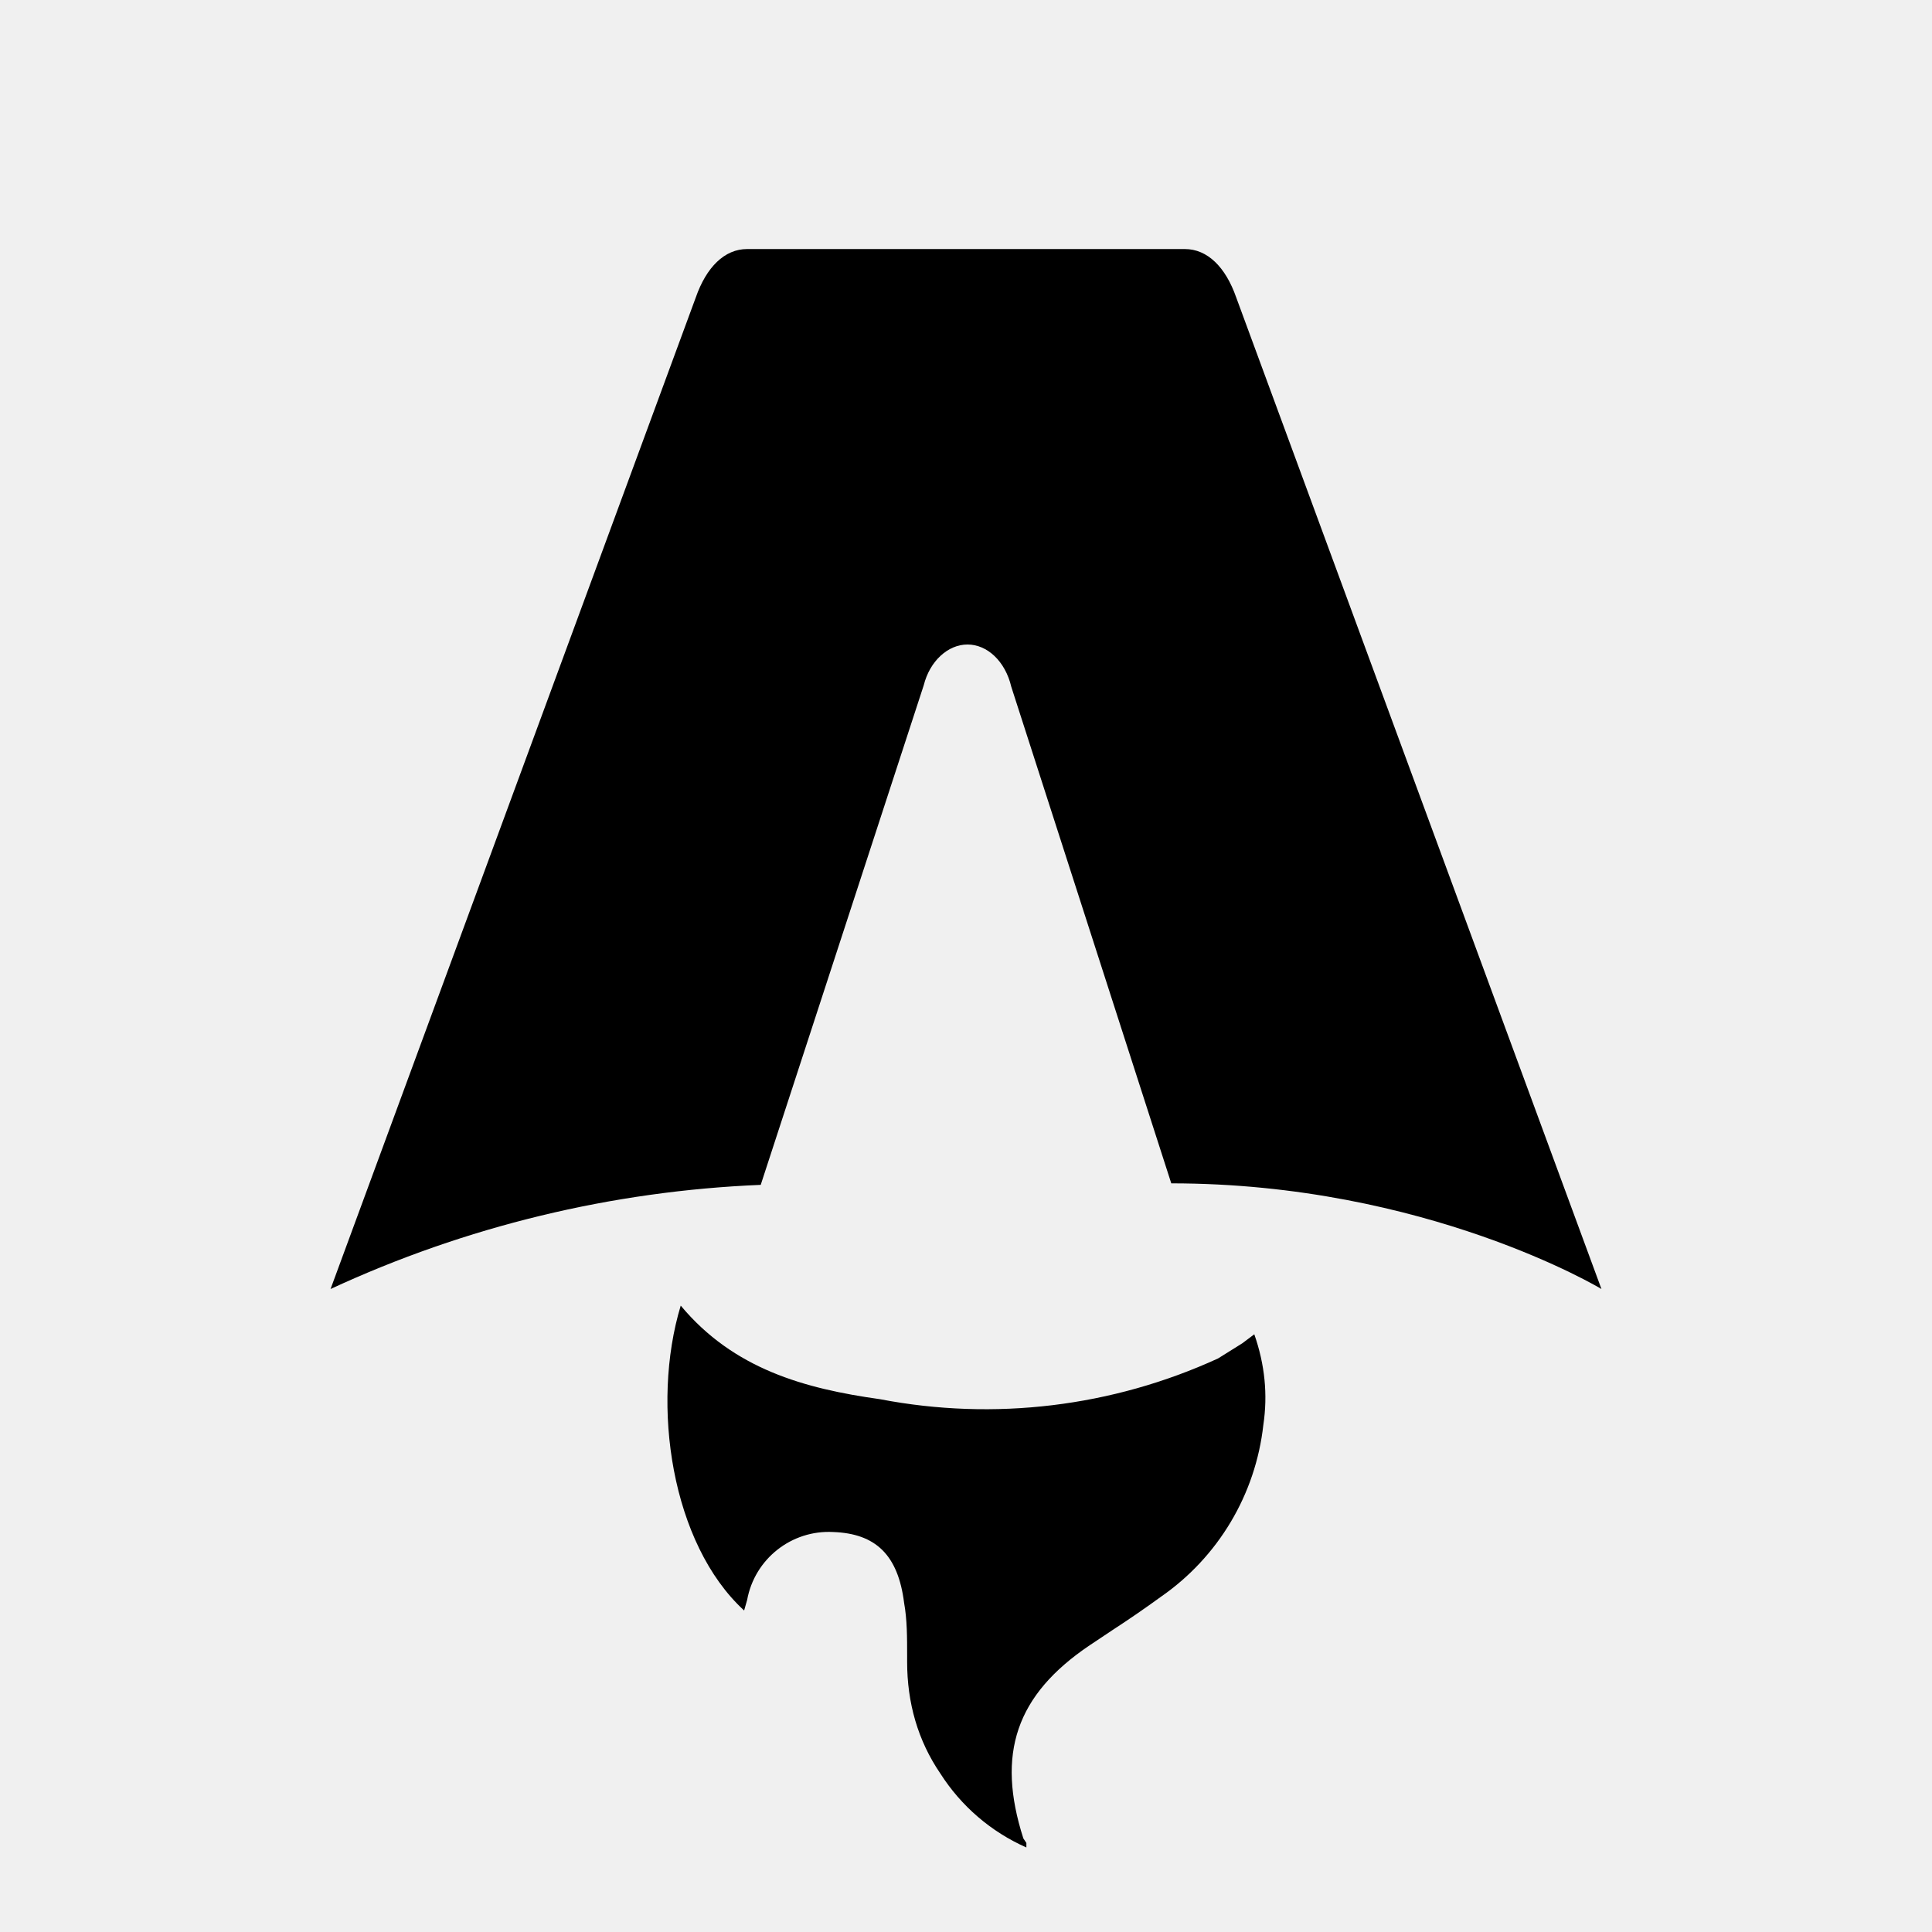
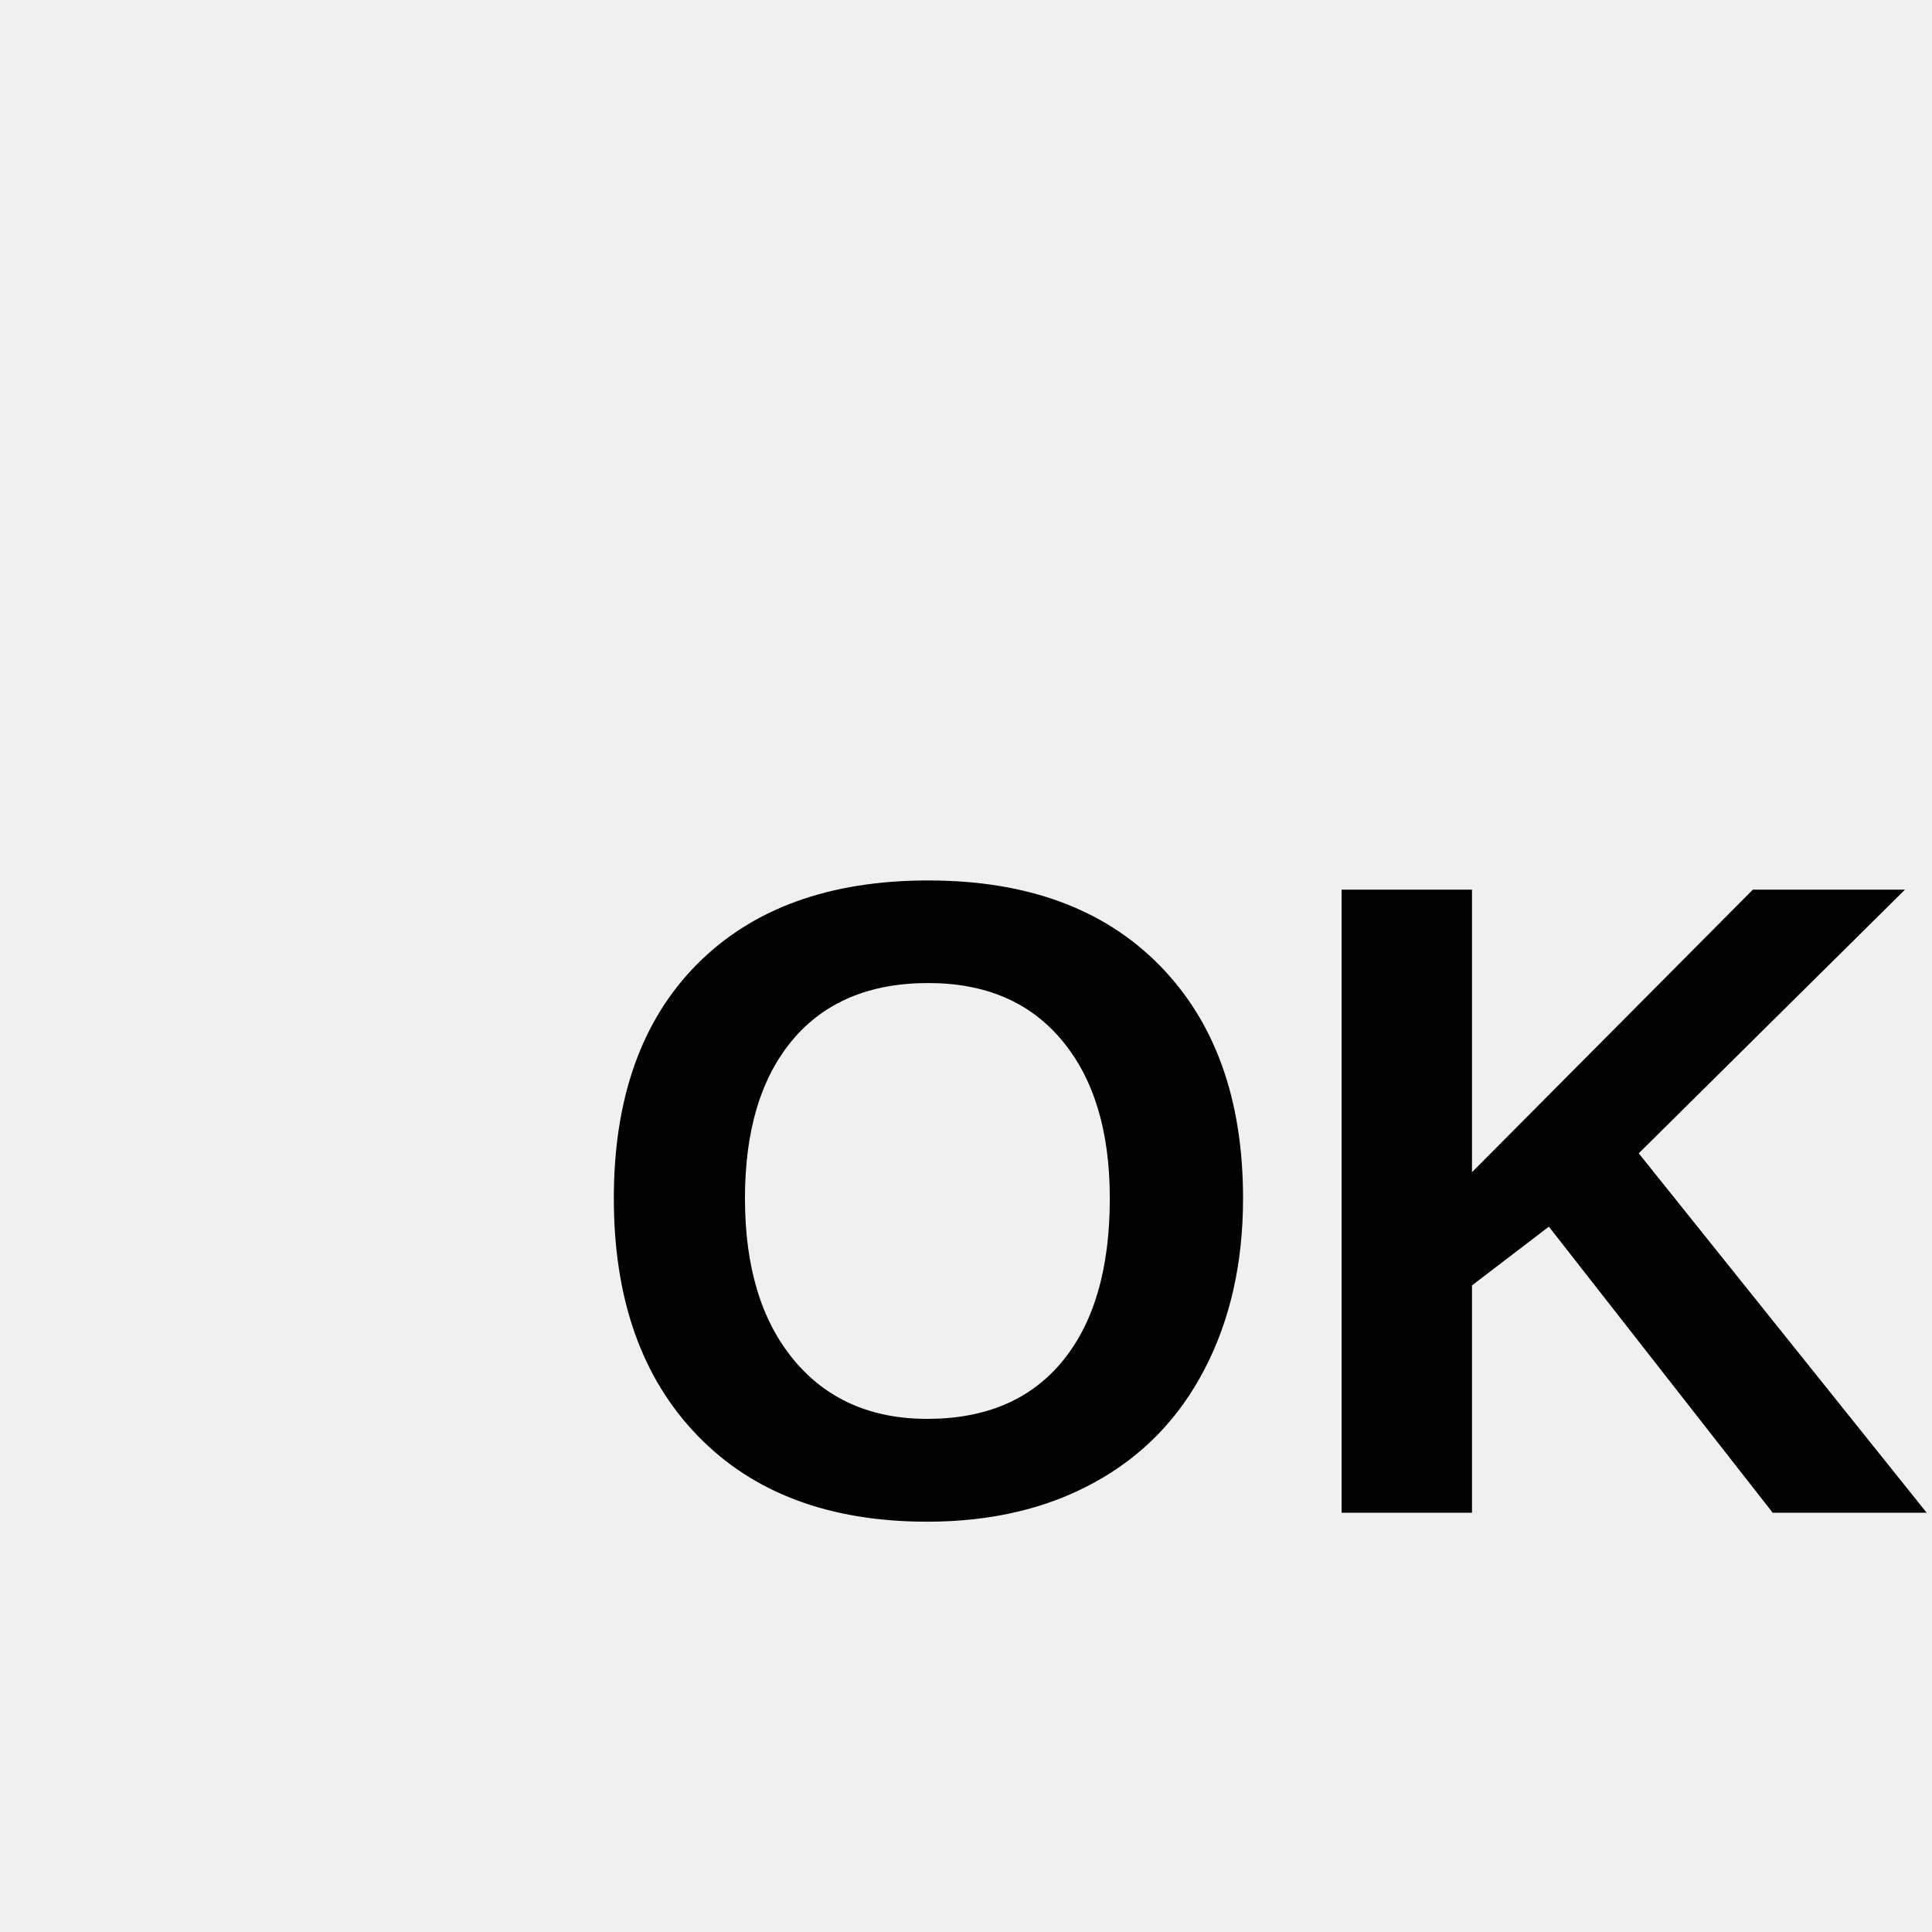
<svg xmlns="http://www.w3.org/2000/svg" fill="none" viewBox="0 0 128 128">
-   <path d="M50.4 78.5a75.1 75.1 0 0 0-28.5 6.9l24.2-65.7c.7-2 1.9-3.2 3.4-3.2h29c1.5 0 2.7 1.2 3.4 3.2l24.2 65.7s-11.6-7-28.5-7L67 45.5c-.4-1.7-1.6-2.8-2.9-2.8-1.3 0-2.5 1.1-2.9 2.7L50.4 78.5Zm-1.1 28.2Zm-4.2-20.2c-2 6.6-.6 15.8 4.2 20.2a17.5 17.5 0 0 1 .2-.7 5.5 5.5 0 0 1 5.7-4.5c2.8.1 4.3 1.5 4.7 4.7.2 1.1.2 2.3.2 3.5v.4c0 2.7.7 5.2 2.2 7.4a13 13 0 0 0 5.7 4.9v-.3l-.2-.3c-1.8-5.6-.5-9.5 4.4-12.8l1.5-1a73 73 0 0 0 3.2-2.2 16 16 0 0 0 6.8-11.4c.3-2 .1-4-.6-6l-.8.6-1.6 1a37 37 0 0 1-22.4 2.7c-5-.7-9.7-2-13.2-6.2Z" />
+   <text x="65%" y="65%" text-anchor="middle" dominant-baseline="middle" font-family="Arial Black, Arial, sans-serif" font-size="60" font-weight="bold">OK</text>
  <style>
-         path { fill: #000; }
+         text { fill: #000; }
        @media (prefers-color-scheme: dark) {
-             path { fill: #FFF; }
+             text { fill: #FFF; }
        }
    </style>
</svg>
